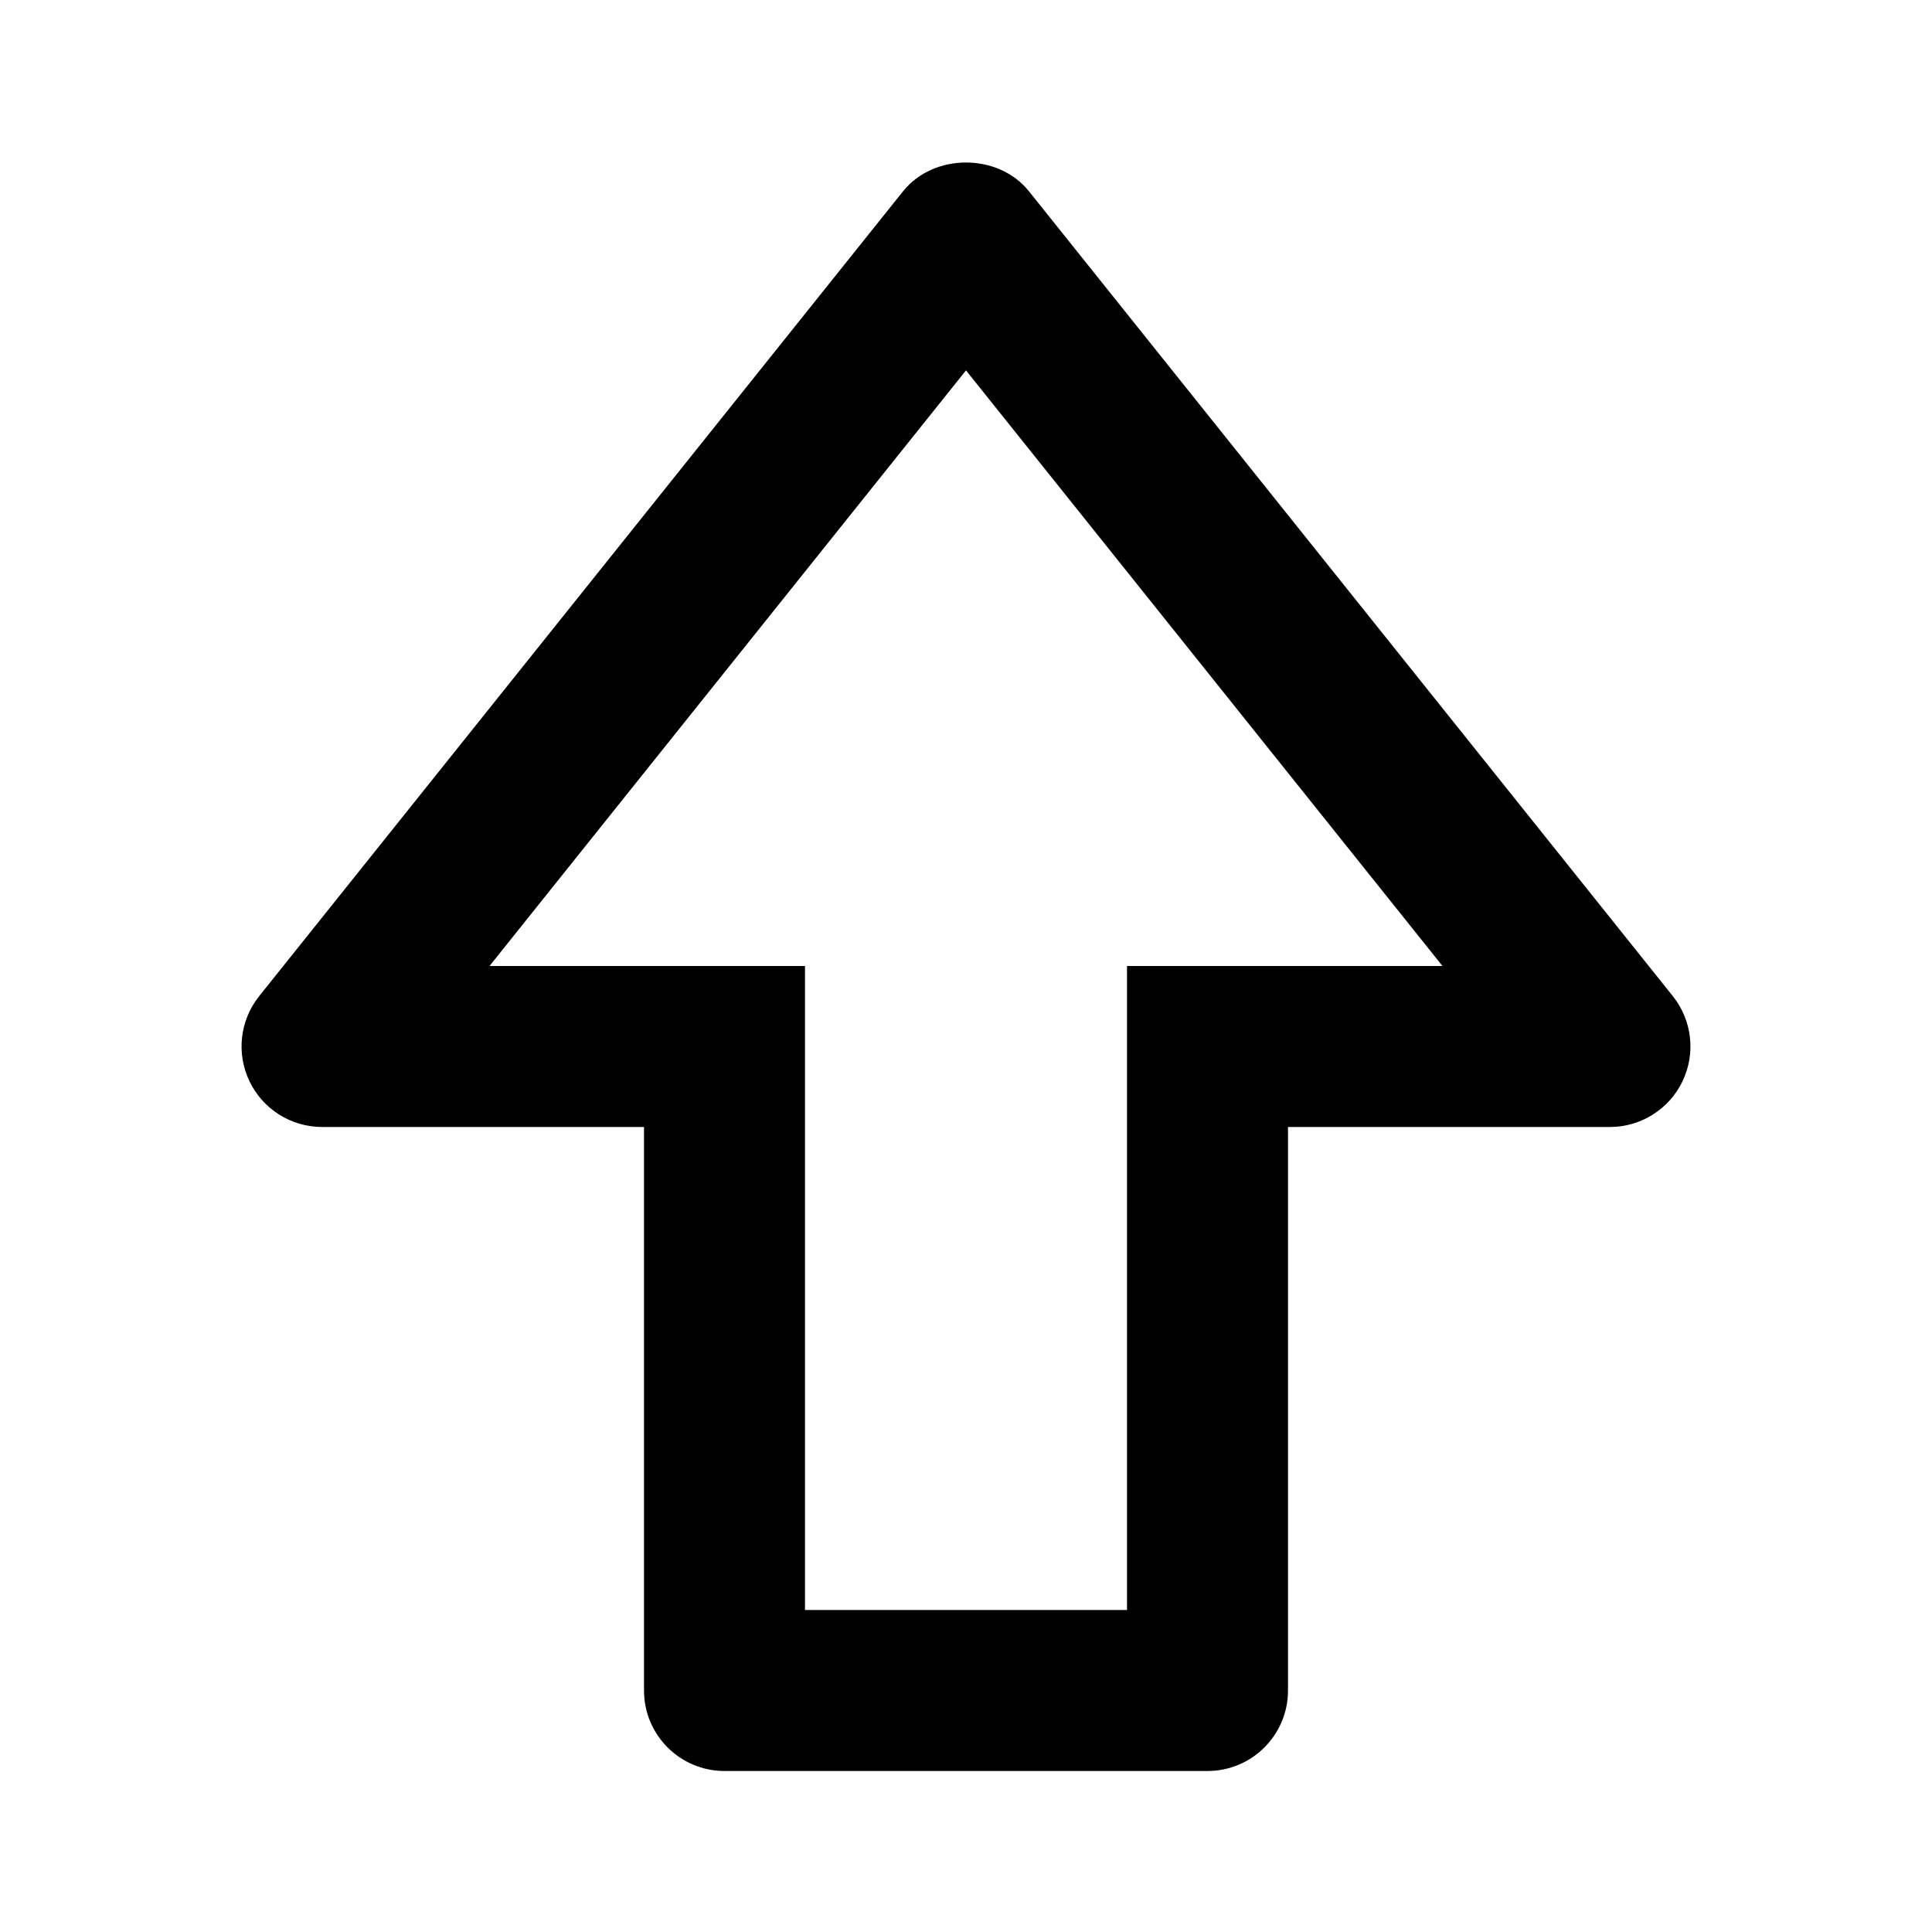
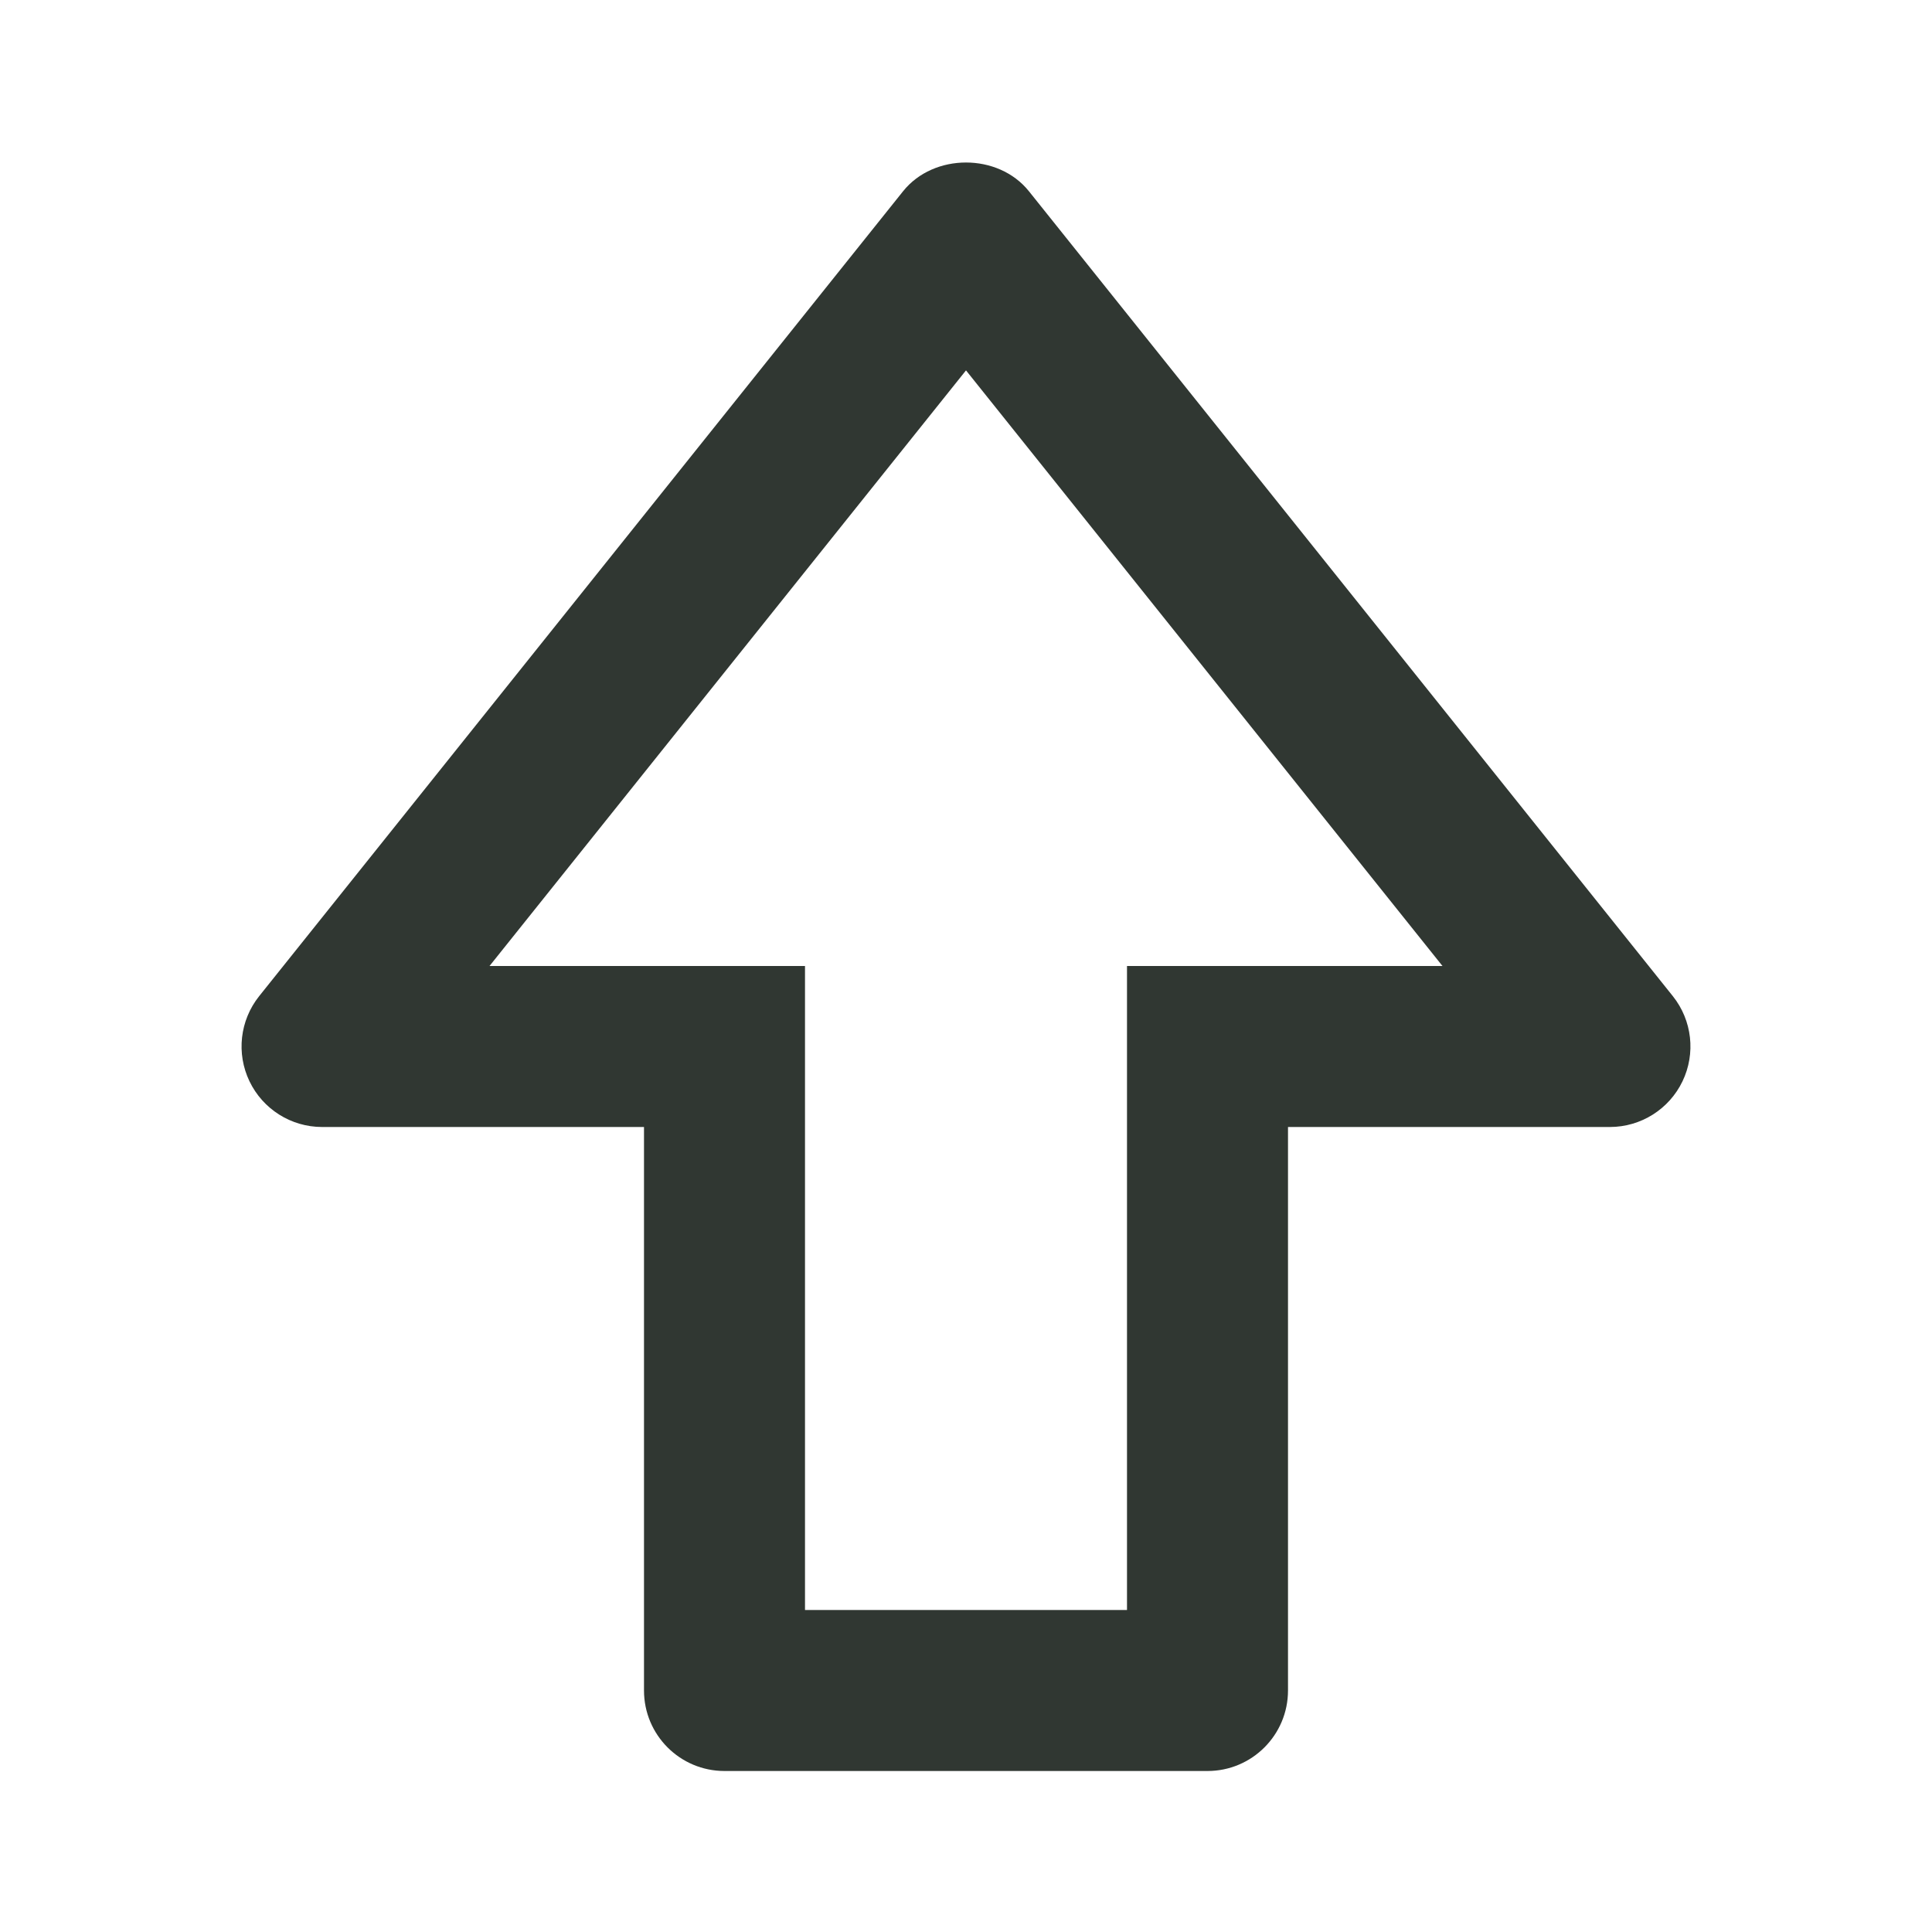
- <svg xmlns="http://www.w3.org/2000/svg" fill="#000000" width="800px" height="800px" viewBox="0 0 24 24">
+ <svg xmlns="http://www.w3.org/2000/svg" fill="#303732" width="800px" height="800px" viewBox="0 0 24 24">
  <path d="M12.781 2.375c-.381-.475-1.181-.475-1.562 0l-8 10A1.001 1.001 0 0 0 4 14h4v7a1 1 0 0 0 1 1h6a1 1 0 0 0 1-1v-7h4a1.001 1.001 0 0 0 .781-1.625l-8-10zM15 12h-1v8h-4v-8H6.081L12 4.601 17.919 12H15z" />
</svg>
